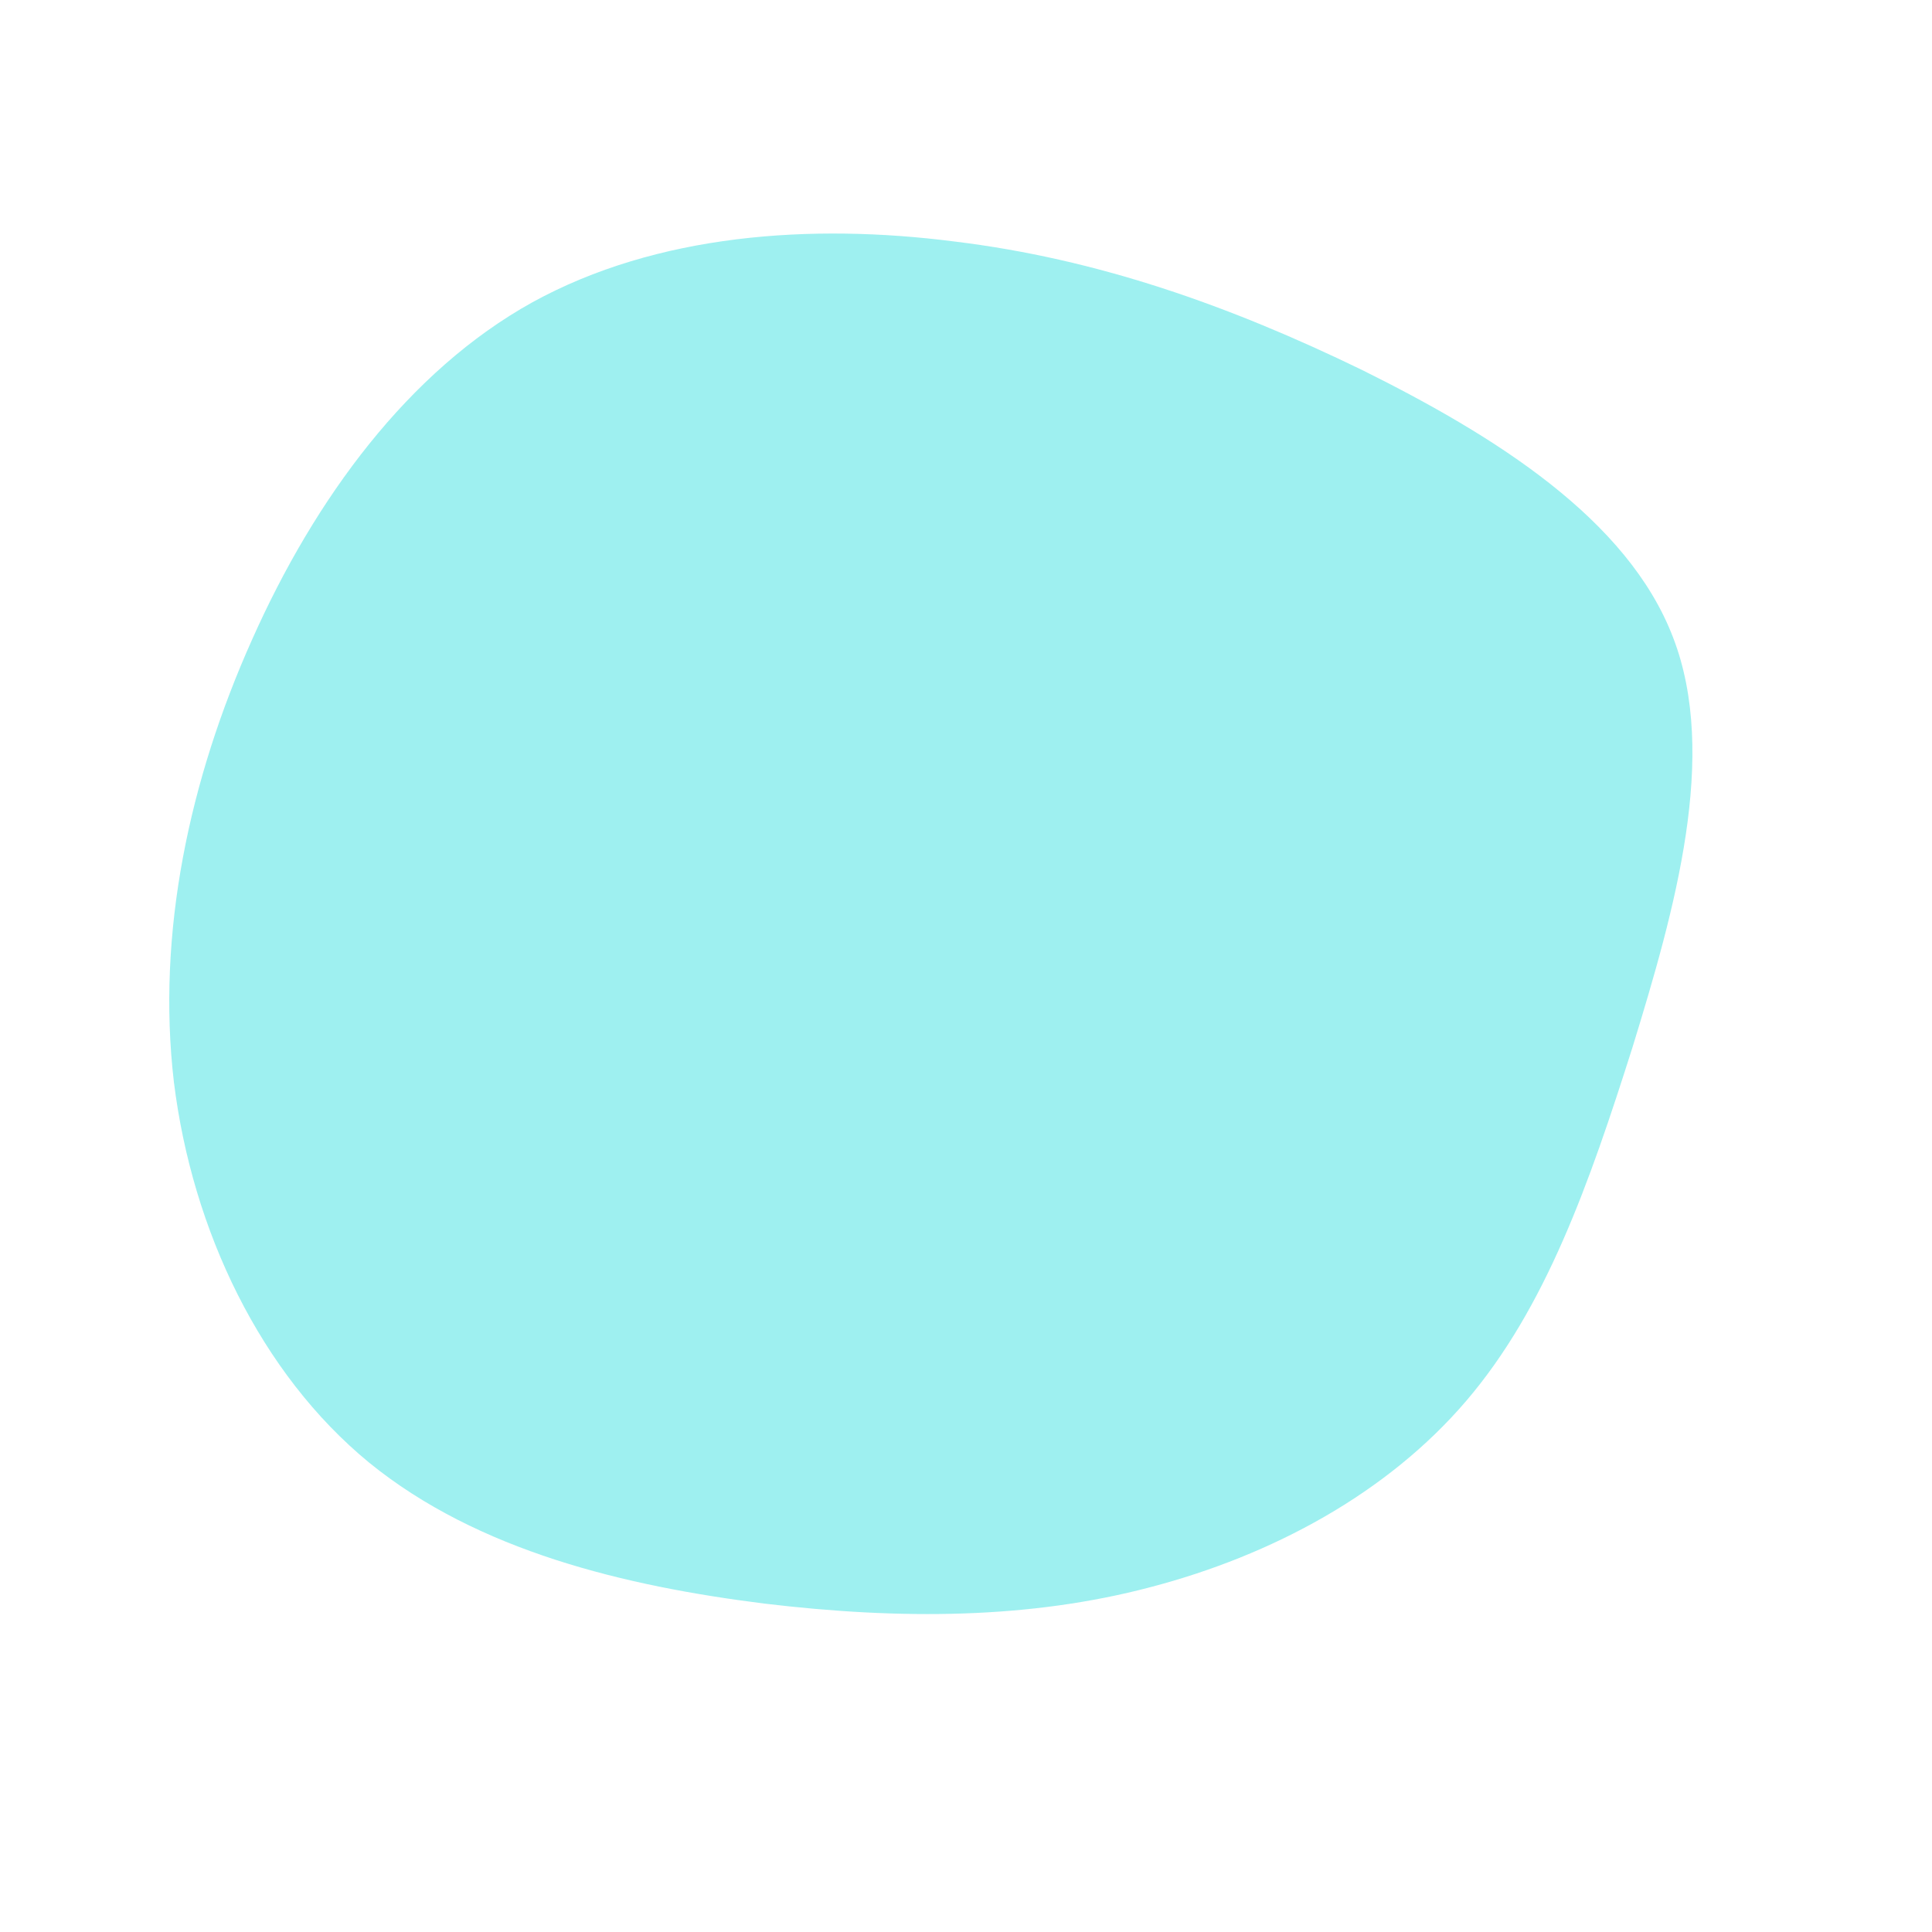
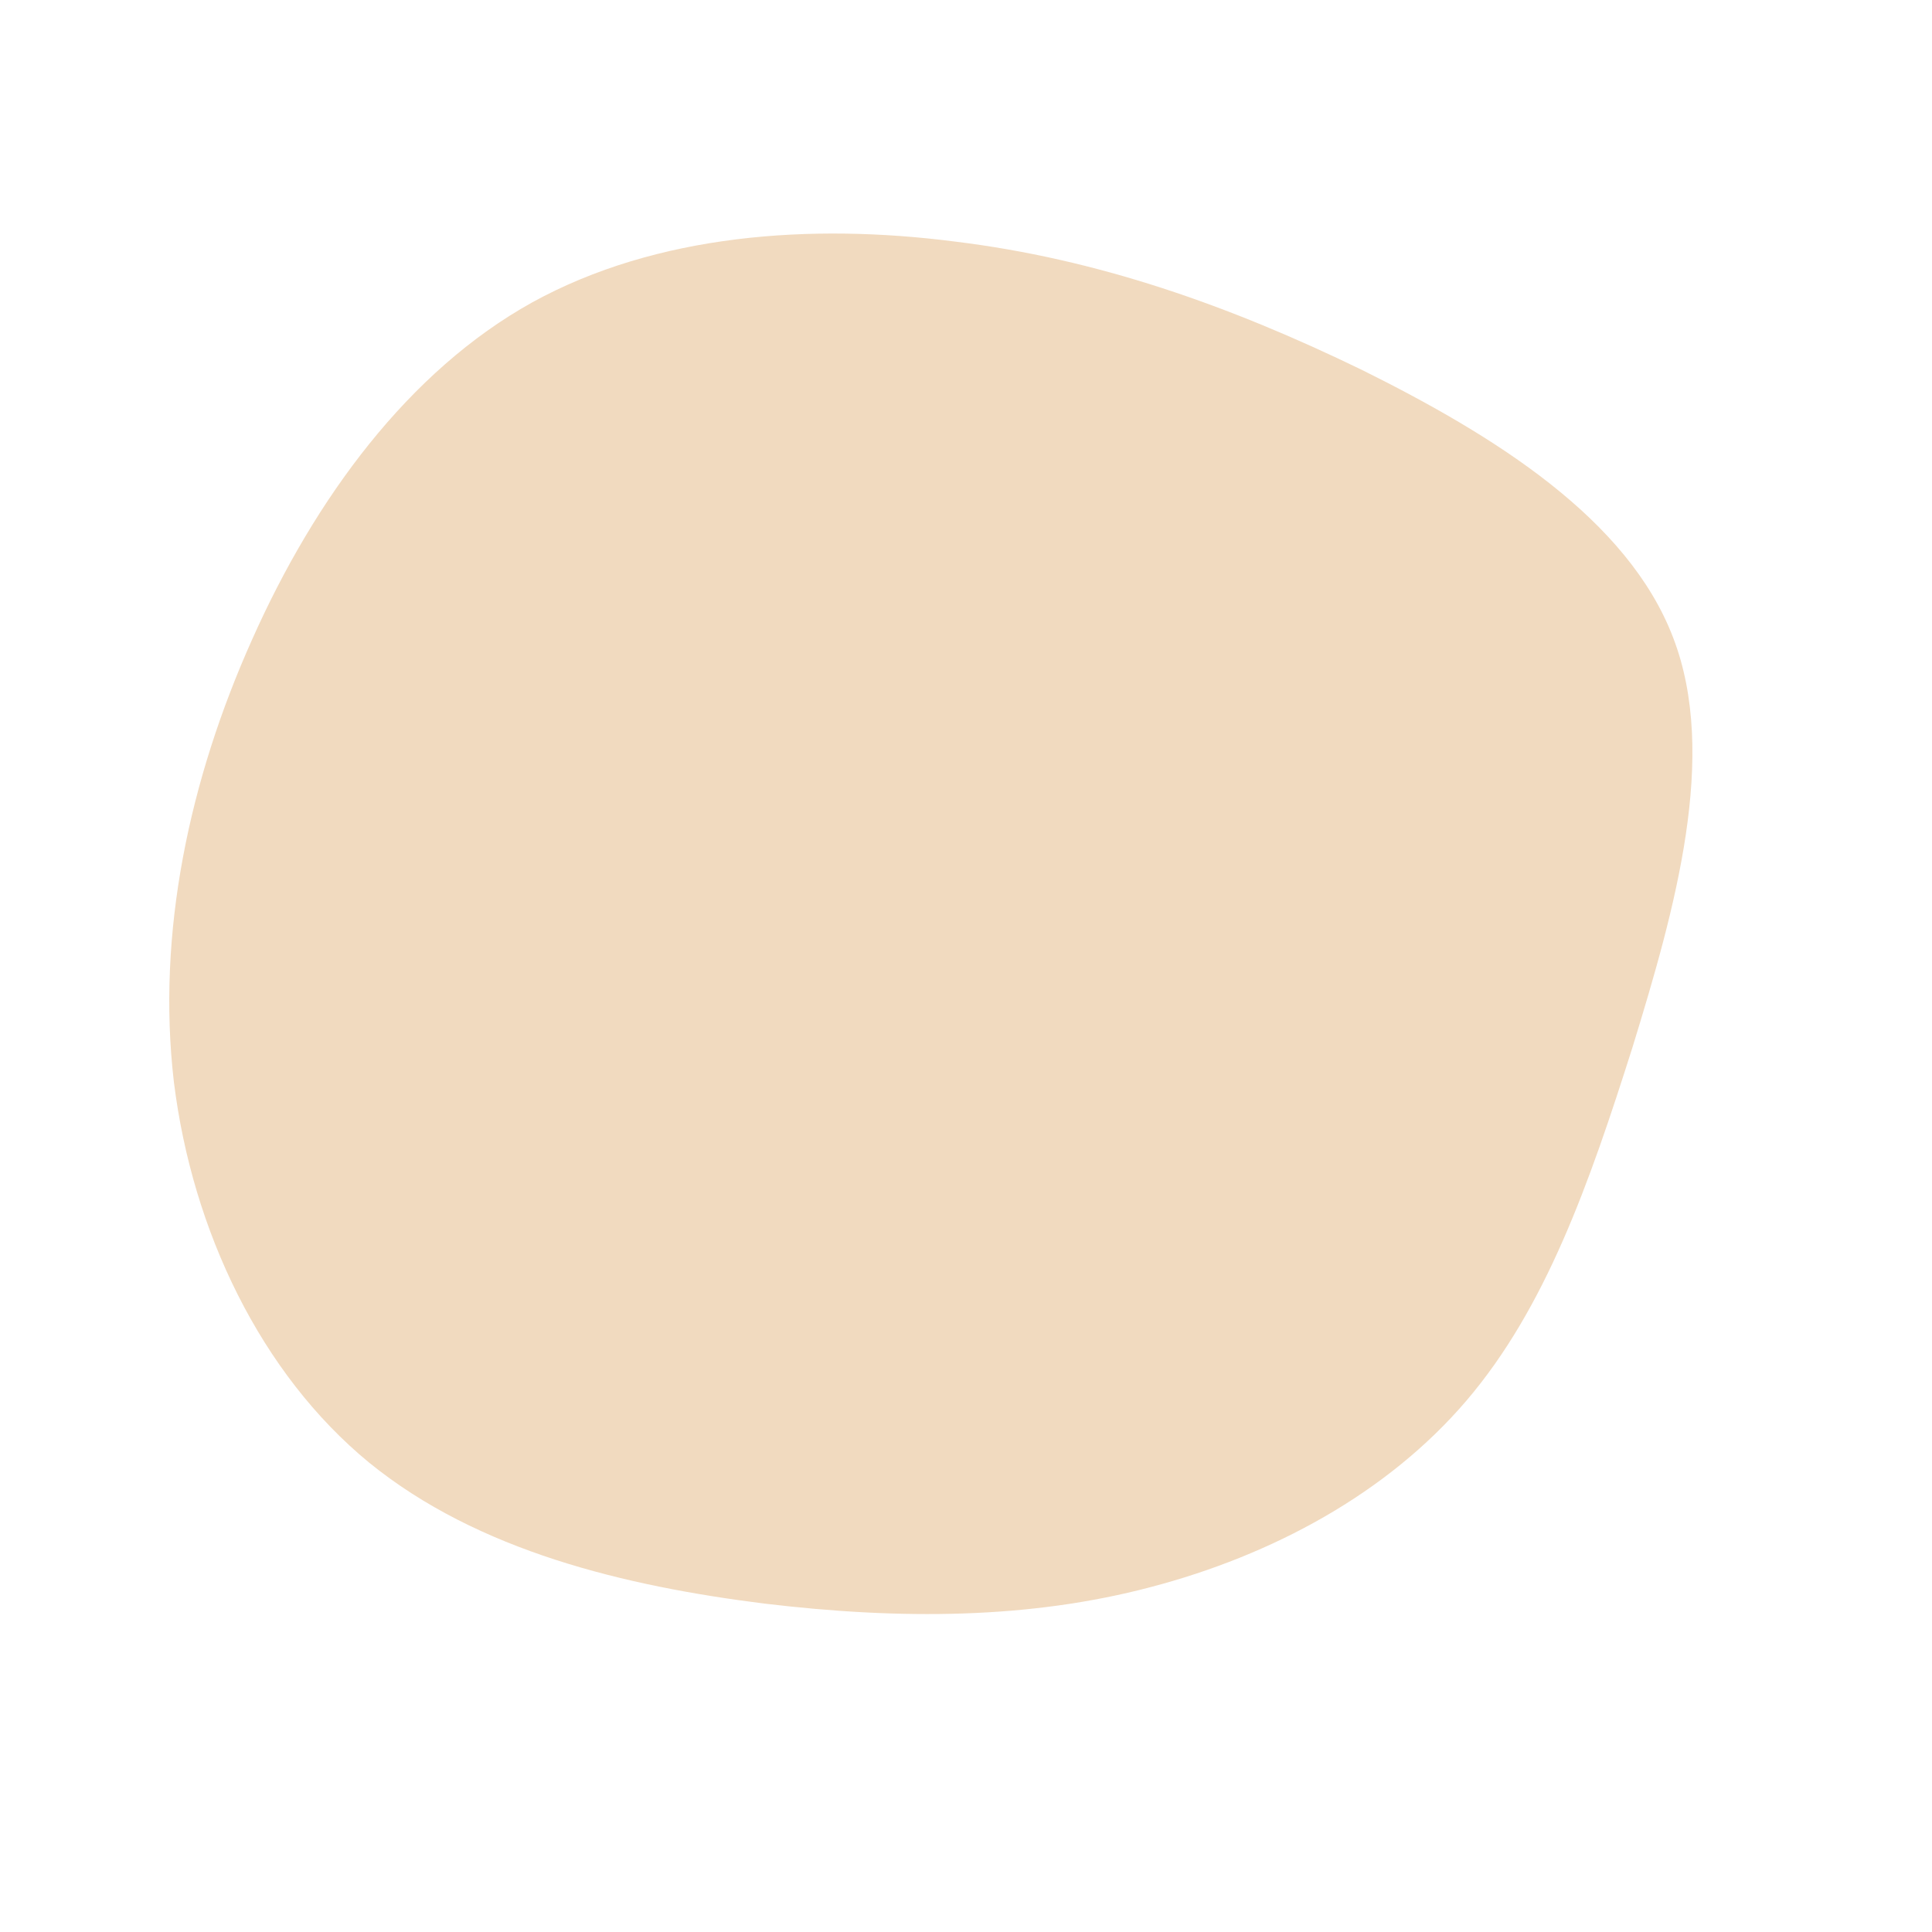
<svg xmlns="http://www.w3.org/2000/svg" viewBox="0 0 200 200">
-   <path fill="#9EF0F0" d="M41,-61.7C54.7,-54.9,68.5,-46.3,73.2,-34C77.9,-21.8,73.4,-5.9,69,8.4C64.5,22.6,60,35.4,51.8,45C43.6,54.6,31.7,61,19.1,64.3C6.6,67.6,-6.7,67.7,-20.9,66C-35.2,64.2,-50.5,60.6,-61.8,51.4C-73,42.2,-80.1,27.4,-82,12C-83.8,-3.4,-80.4,-19.3,-73.9,-33.8C-67.4,-48.4,-57.7,-61.6,-44.9,-68.7C-32,-75.8,-16,-76.9,-1.2,-75C13.6,-73.2,27.2,-68.4,41,-61.7Z" transform="translate(100 100)" />
+   <path fill="#f1dabf" d="M41,-61.7C54.7,-54.9,68.5,-46.3,73.2,-34C77.9,-21.8,73.4,-5.9,69,8.4C64.5,22.6,60,35.4,51.8,45C43.6,54.6,31.7,61,19.1,64.3C6.6,67.6,-6.7,67.7,-20.9,66C-35.2,64.2,-50.5,60.6,-61.8,51.4C-73,42.2,-80.1,27.4,-82,12C-83.8,-3.4,-80.4,-19.3,-73.9,-33.8C-67.4,-48.4,-57.7,-61.6,-44.9,-68.7C-32,-75.8,-16,-76.9,-1.2,-75C13.6,-73.2,27.2,-68.4,41,-61.7Z" transform="translate(100 100)" />
</svg>
